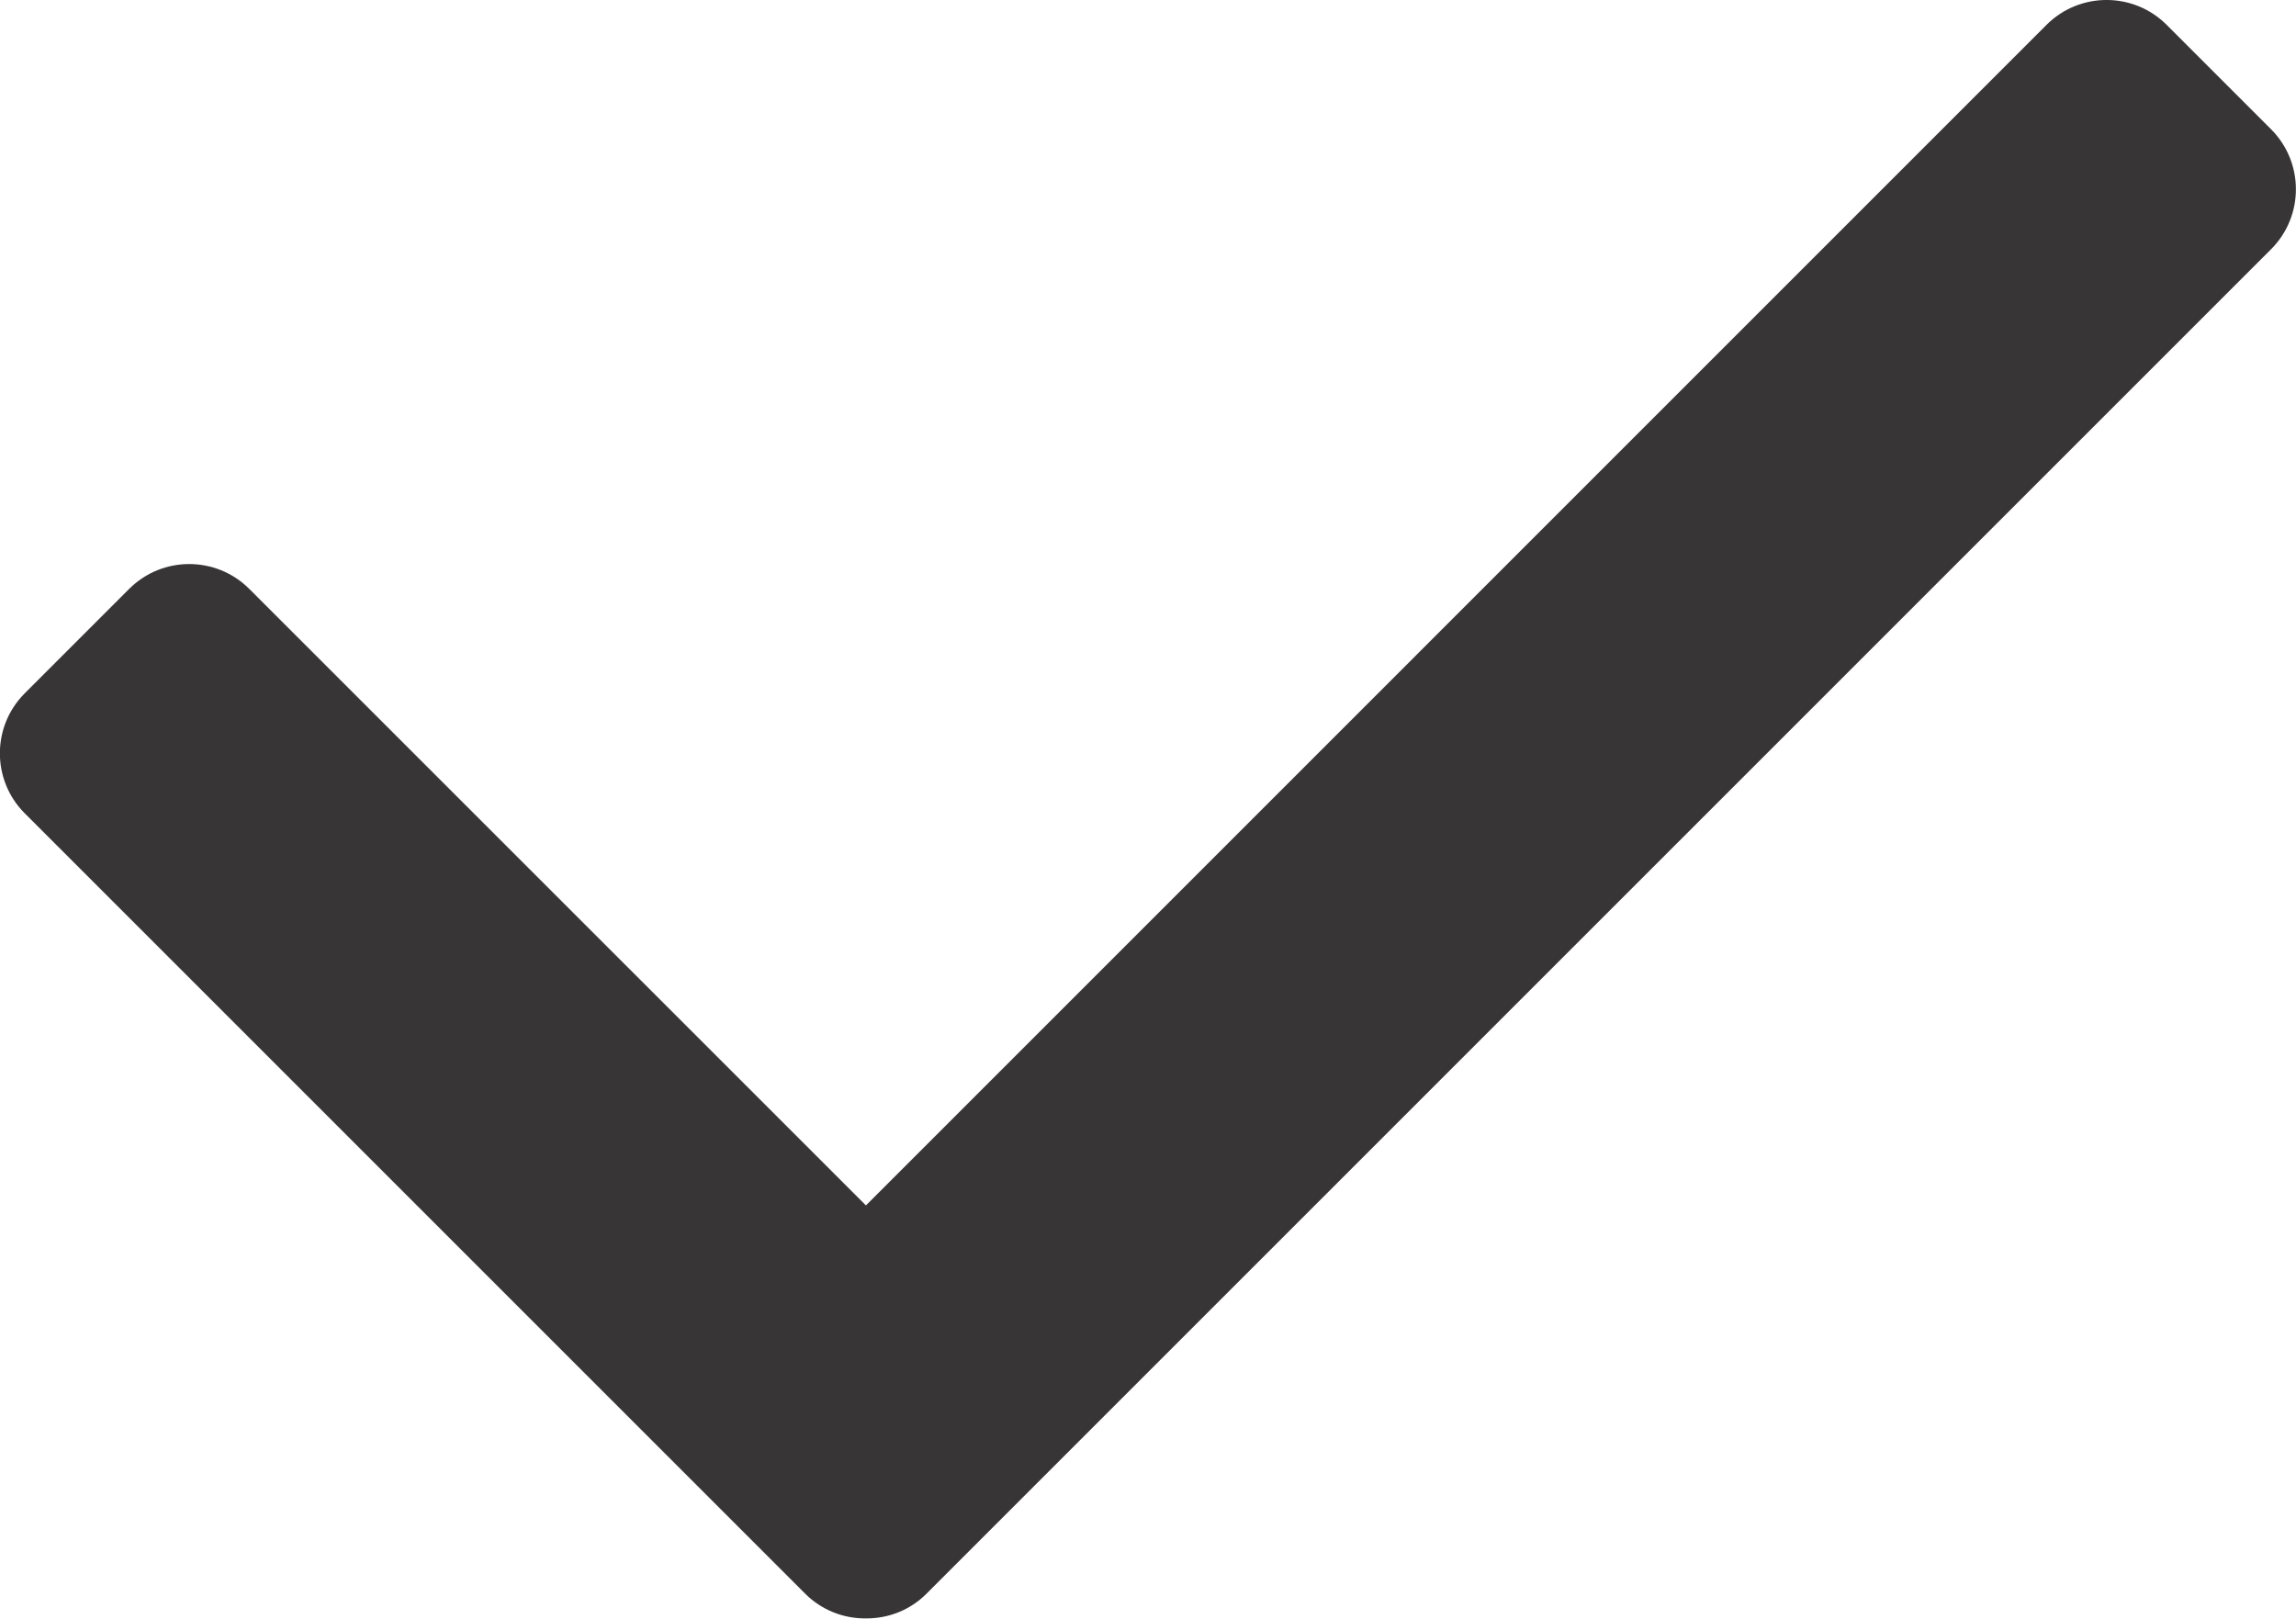
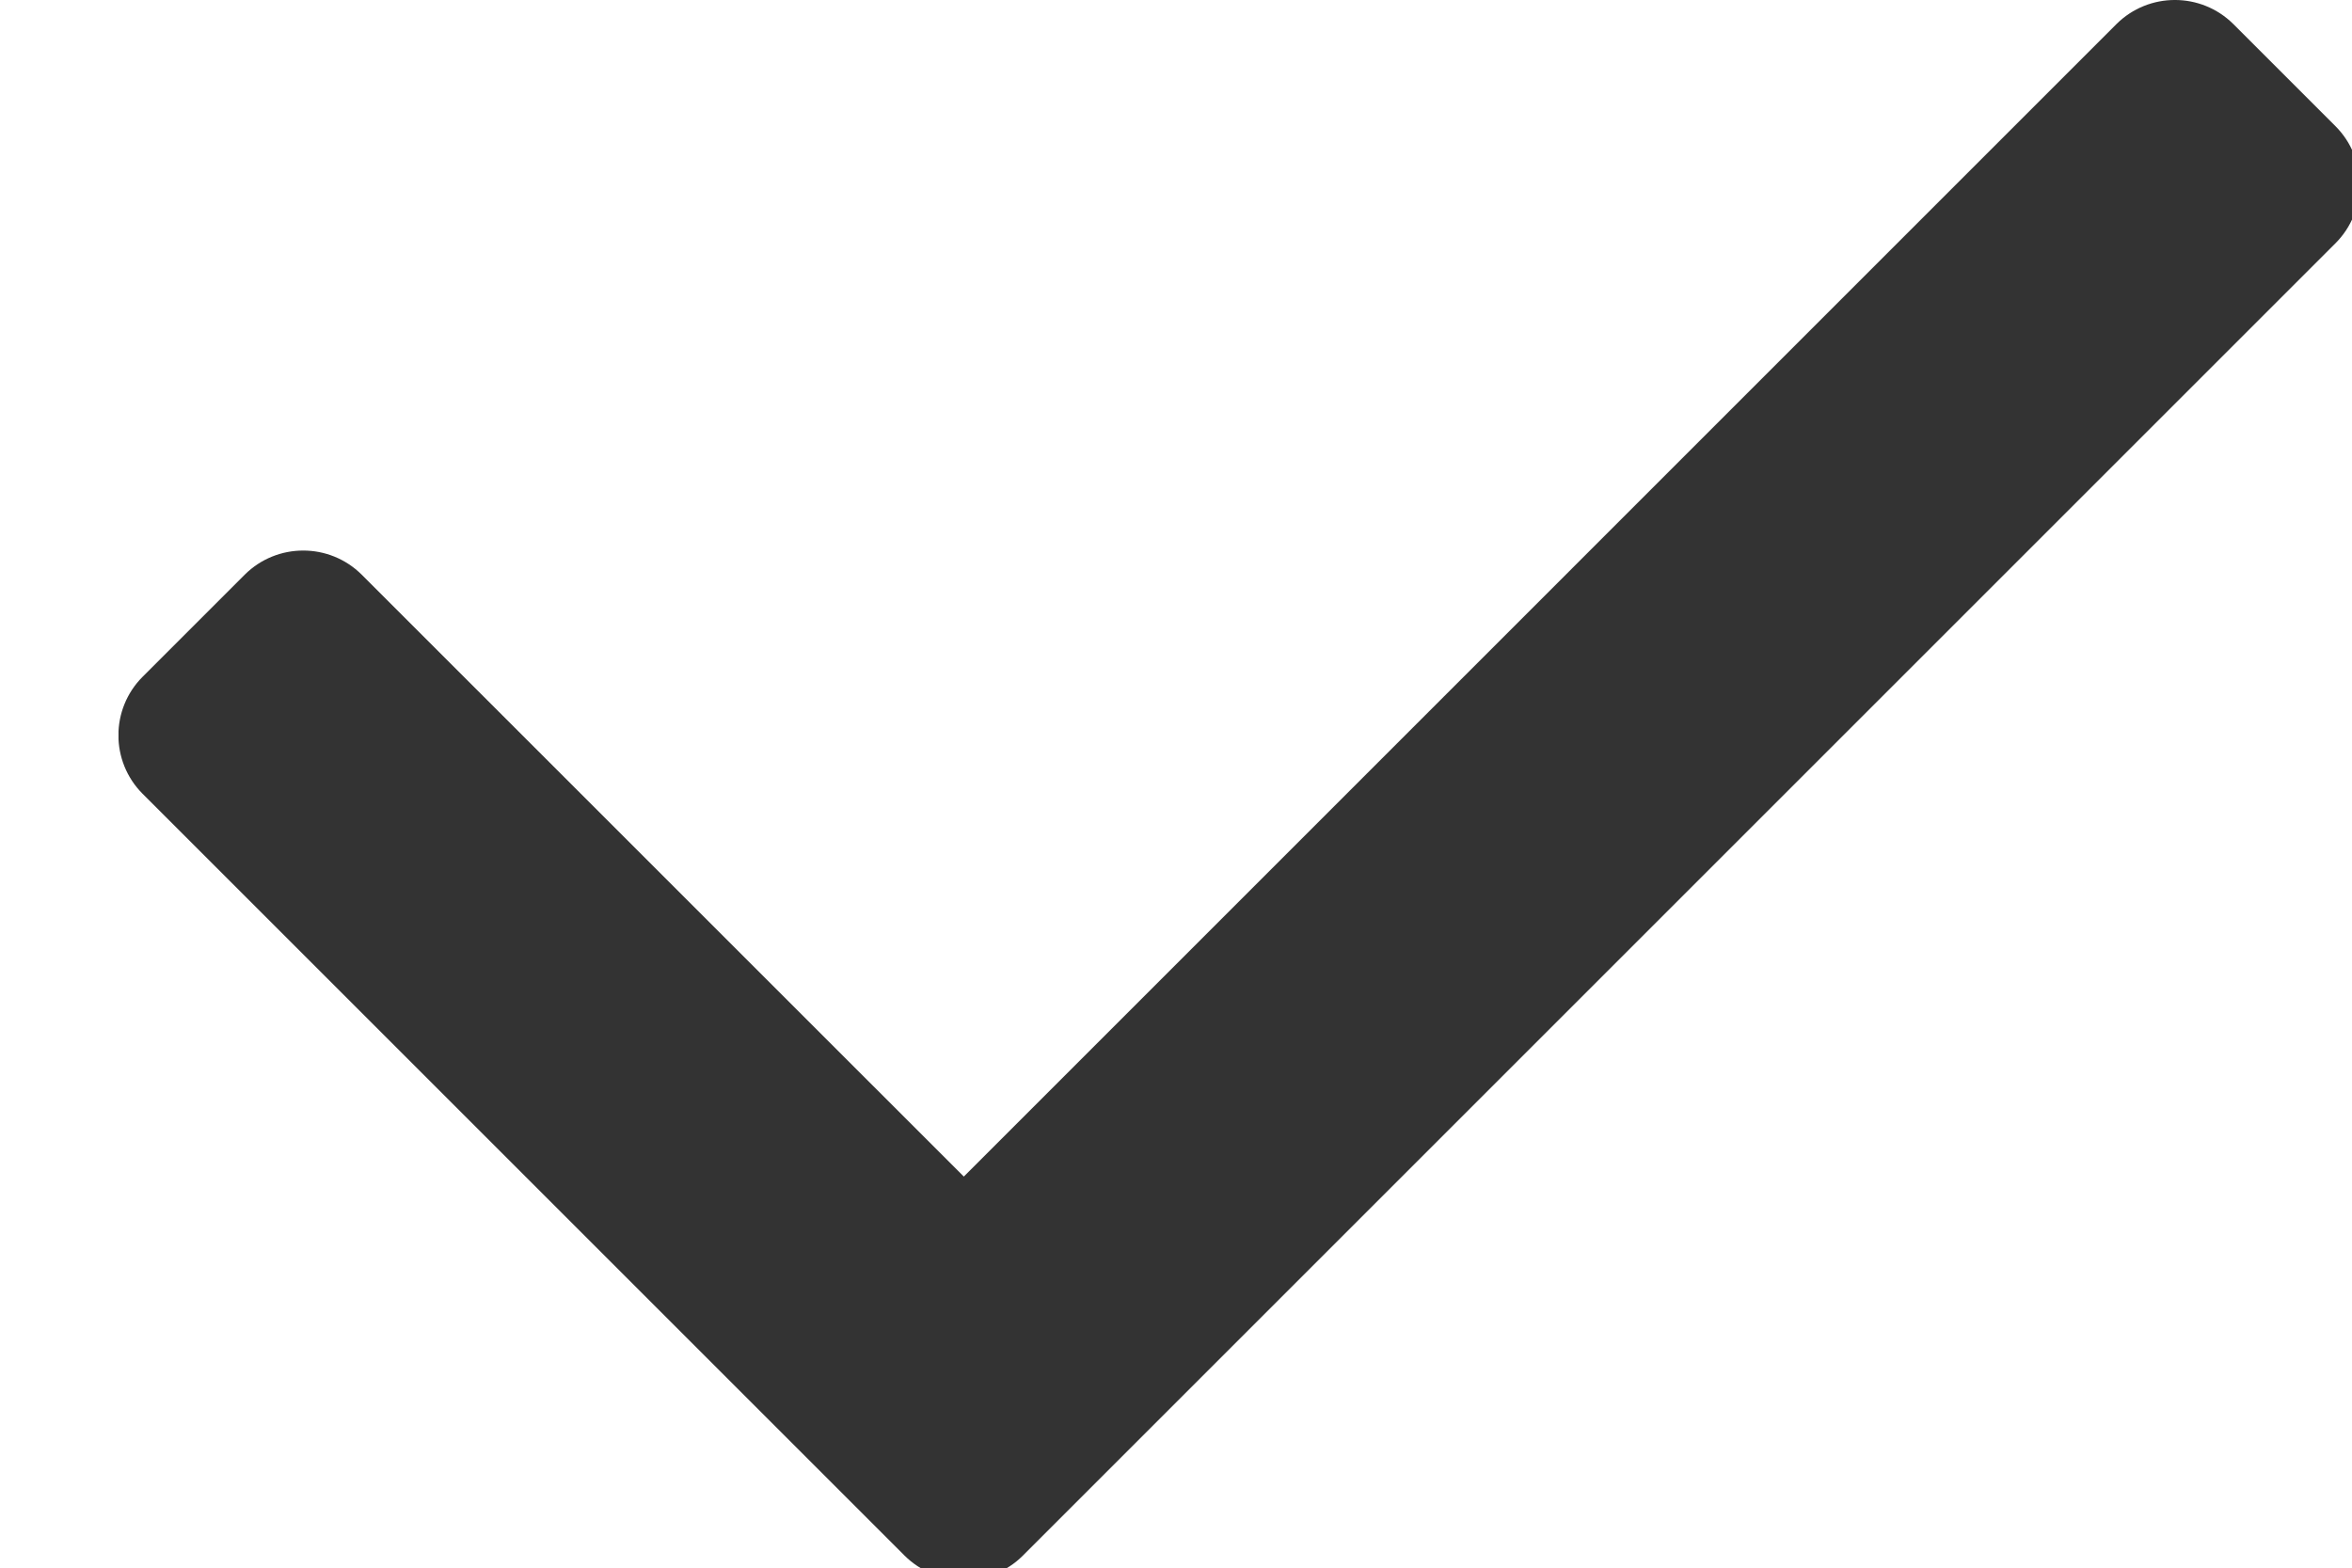
- <svg xmlns="http://www.w3.org/2000/svg" height="21.664" width="30.732" xml:space="preserve" id="svg2" version="1.1">
+ <svg xmlns="http://www.w3.org/2000/svg" viewBox="0 0 29 21.5" height="16" width="24" xml:space="preserve" id="svg2" version="1.1">
  <defs id="defs6">
    <clipPath id="clipPath18" clipPathUnits="userSpaceOnUse">
      <path id="path16" d="M0 16.248h23.049V0H0z" />
    </clipPath>
  </defs>
  <g transform="matrix(1.33333 0 0 -1.33333 0 21.664)" id="g10">
    <g id="g12">
      <g clip-path="url(#clipPath18)" id="g14">
        <g transform="translate(22.8 14.949)" id="g20">
-           <path id="path22" d="M0 0l-1.051 1.051a.853.853 0 01-1.203 0l-11.853-11.854-6.192 6.191a.853.853 0 01-1.203 0l-1.051-1.051a.852.852 0 010-1.202l7.837-7.837a.847.847 0 01.609-.247c.22-.002.44.08.607.247L0-1.202A.852.852 0 010 0" fill="#373535" fill-opacity="1" fill-rule="nonzero" stroke="none" />
+           <path id="path22" d="M0 0l-1.051 1.051a.853.853 0 01-1.203 0l-11.853-11.854-6.192 6.191a.853.853 0 01-1.203 0l-1.051-1.051a.852.852 0 010-1.202l7.837-7.837a.847.847 0 01.609-.247c.22-.002.44.08.607.247L0-1.202A.852.852 0 010 0" fill="#333" fill-opacity="1" fill-rule="nonzero" stroke="none" />
        </g>
      </g>
    </g>
  </g>
</svg>
